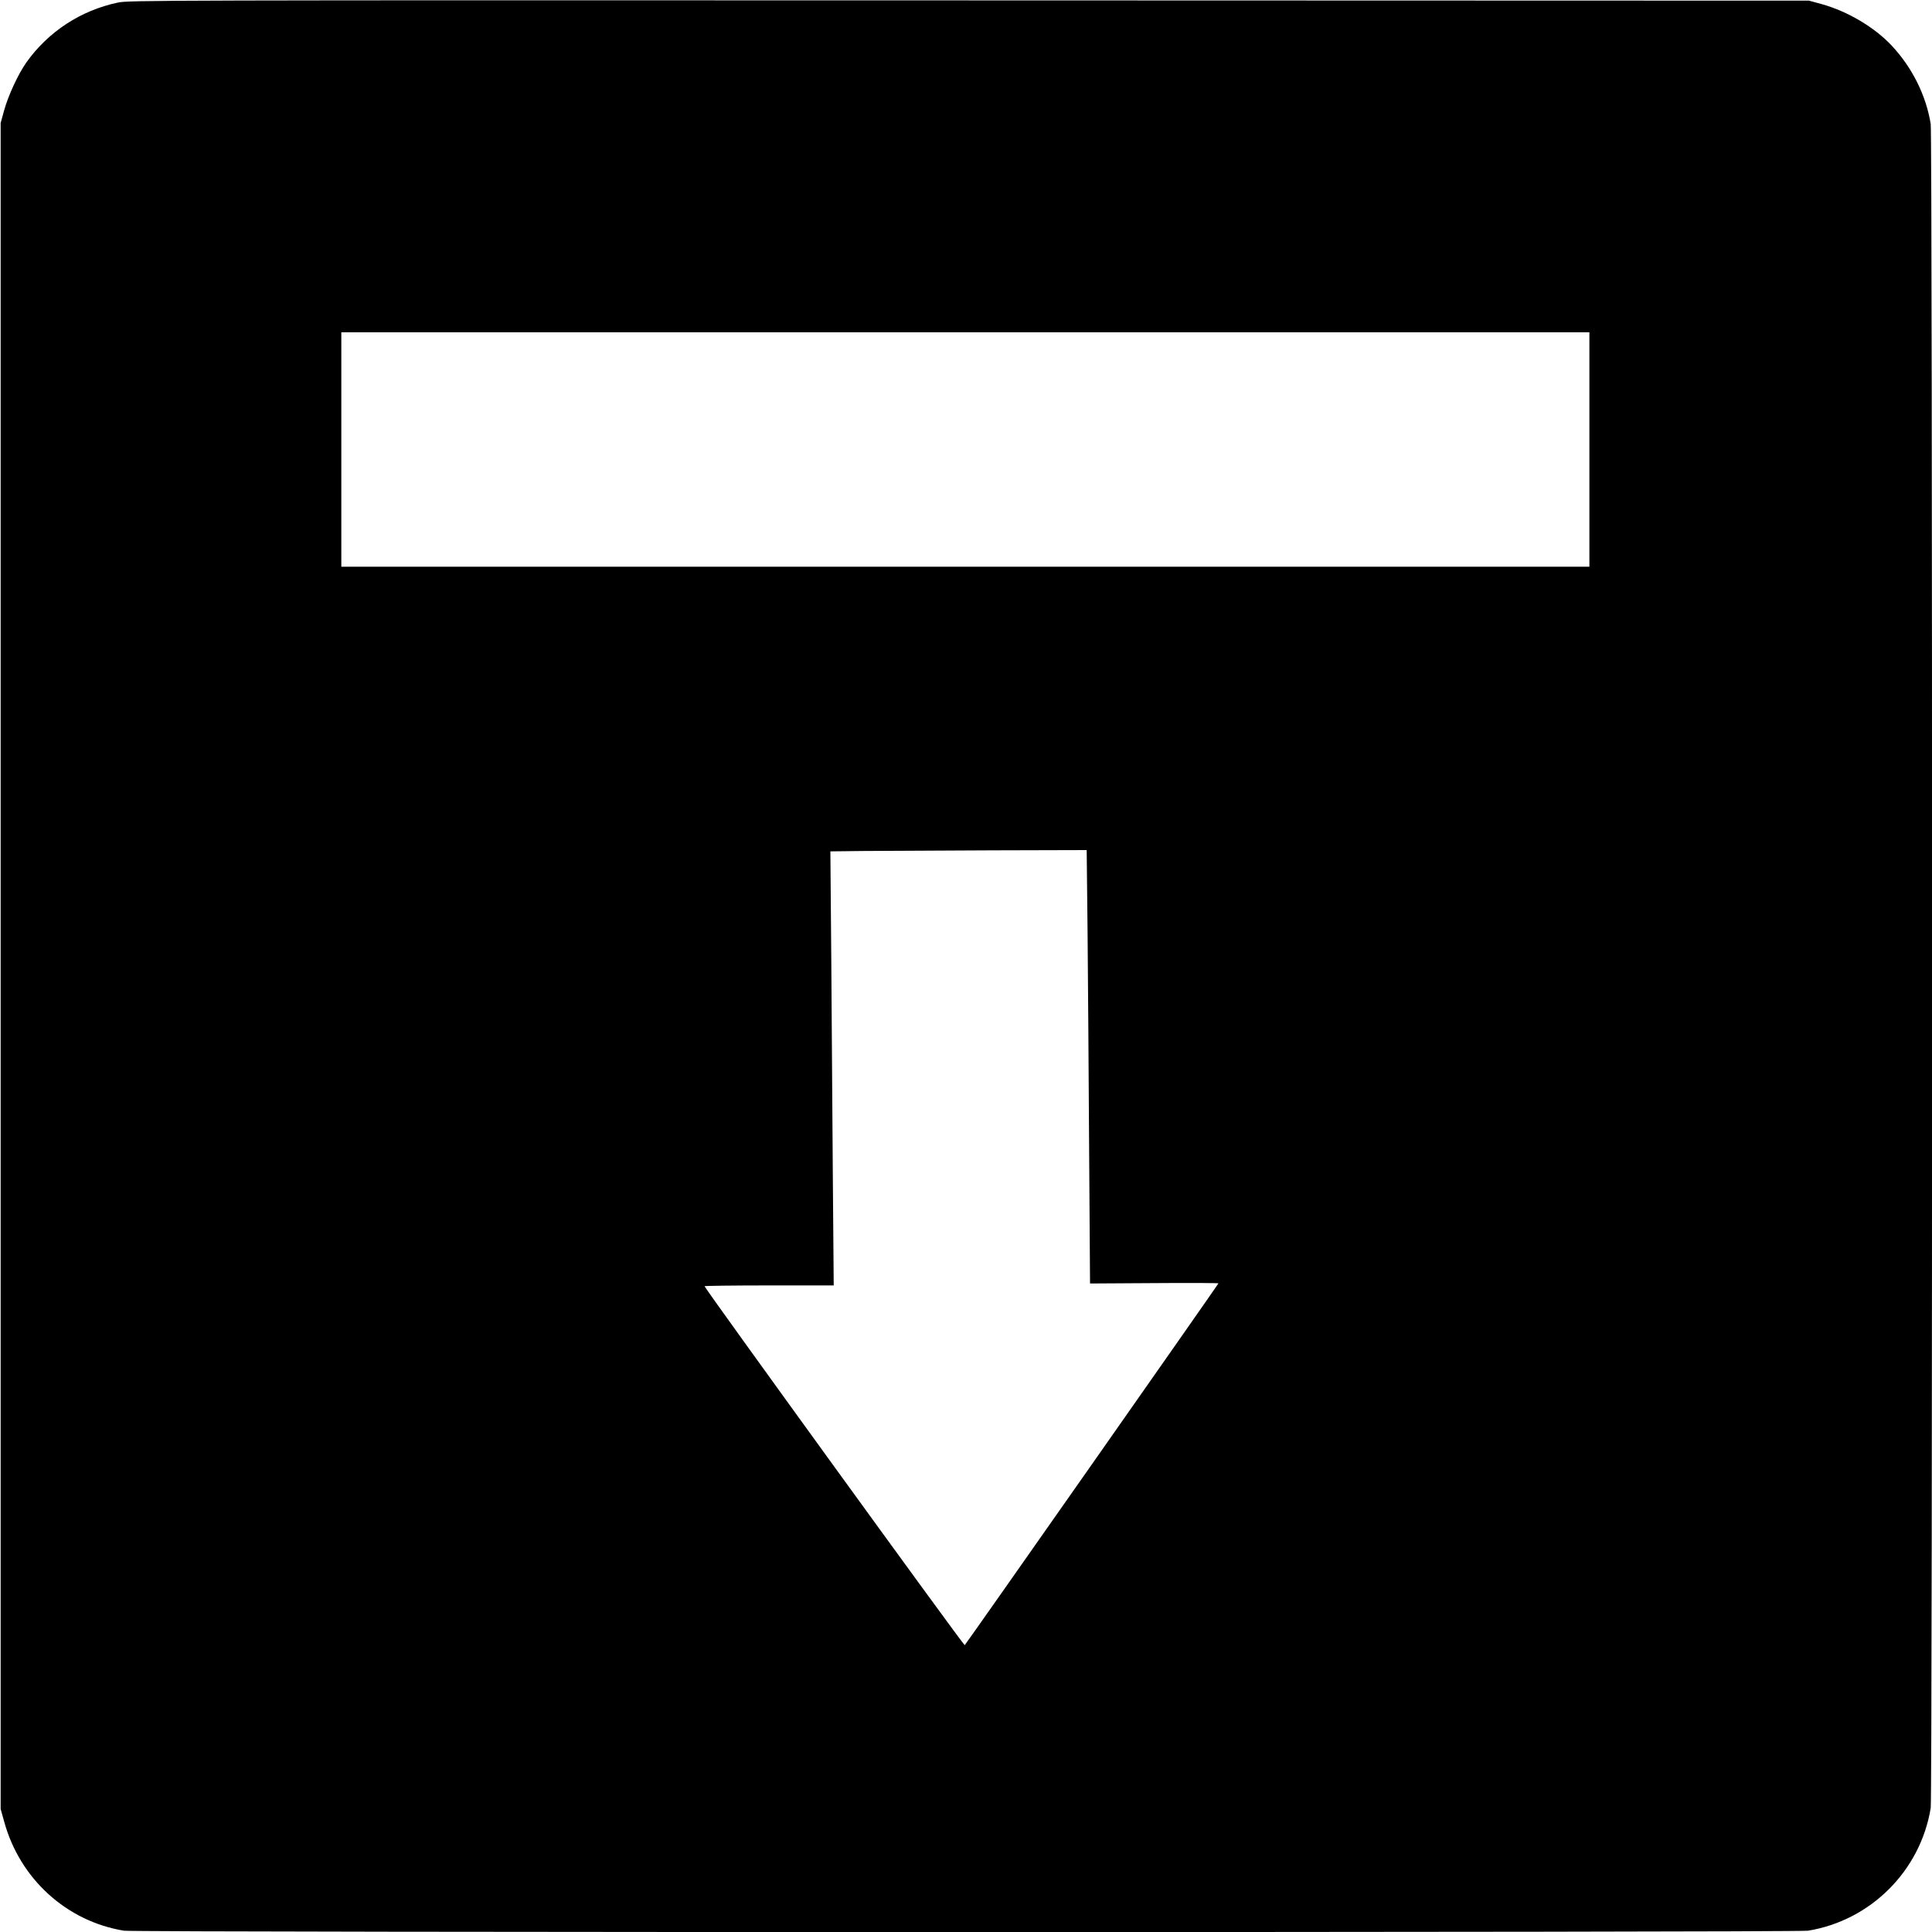
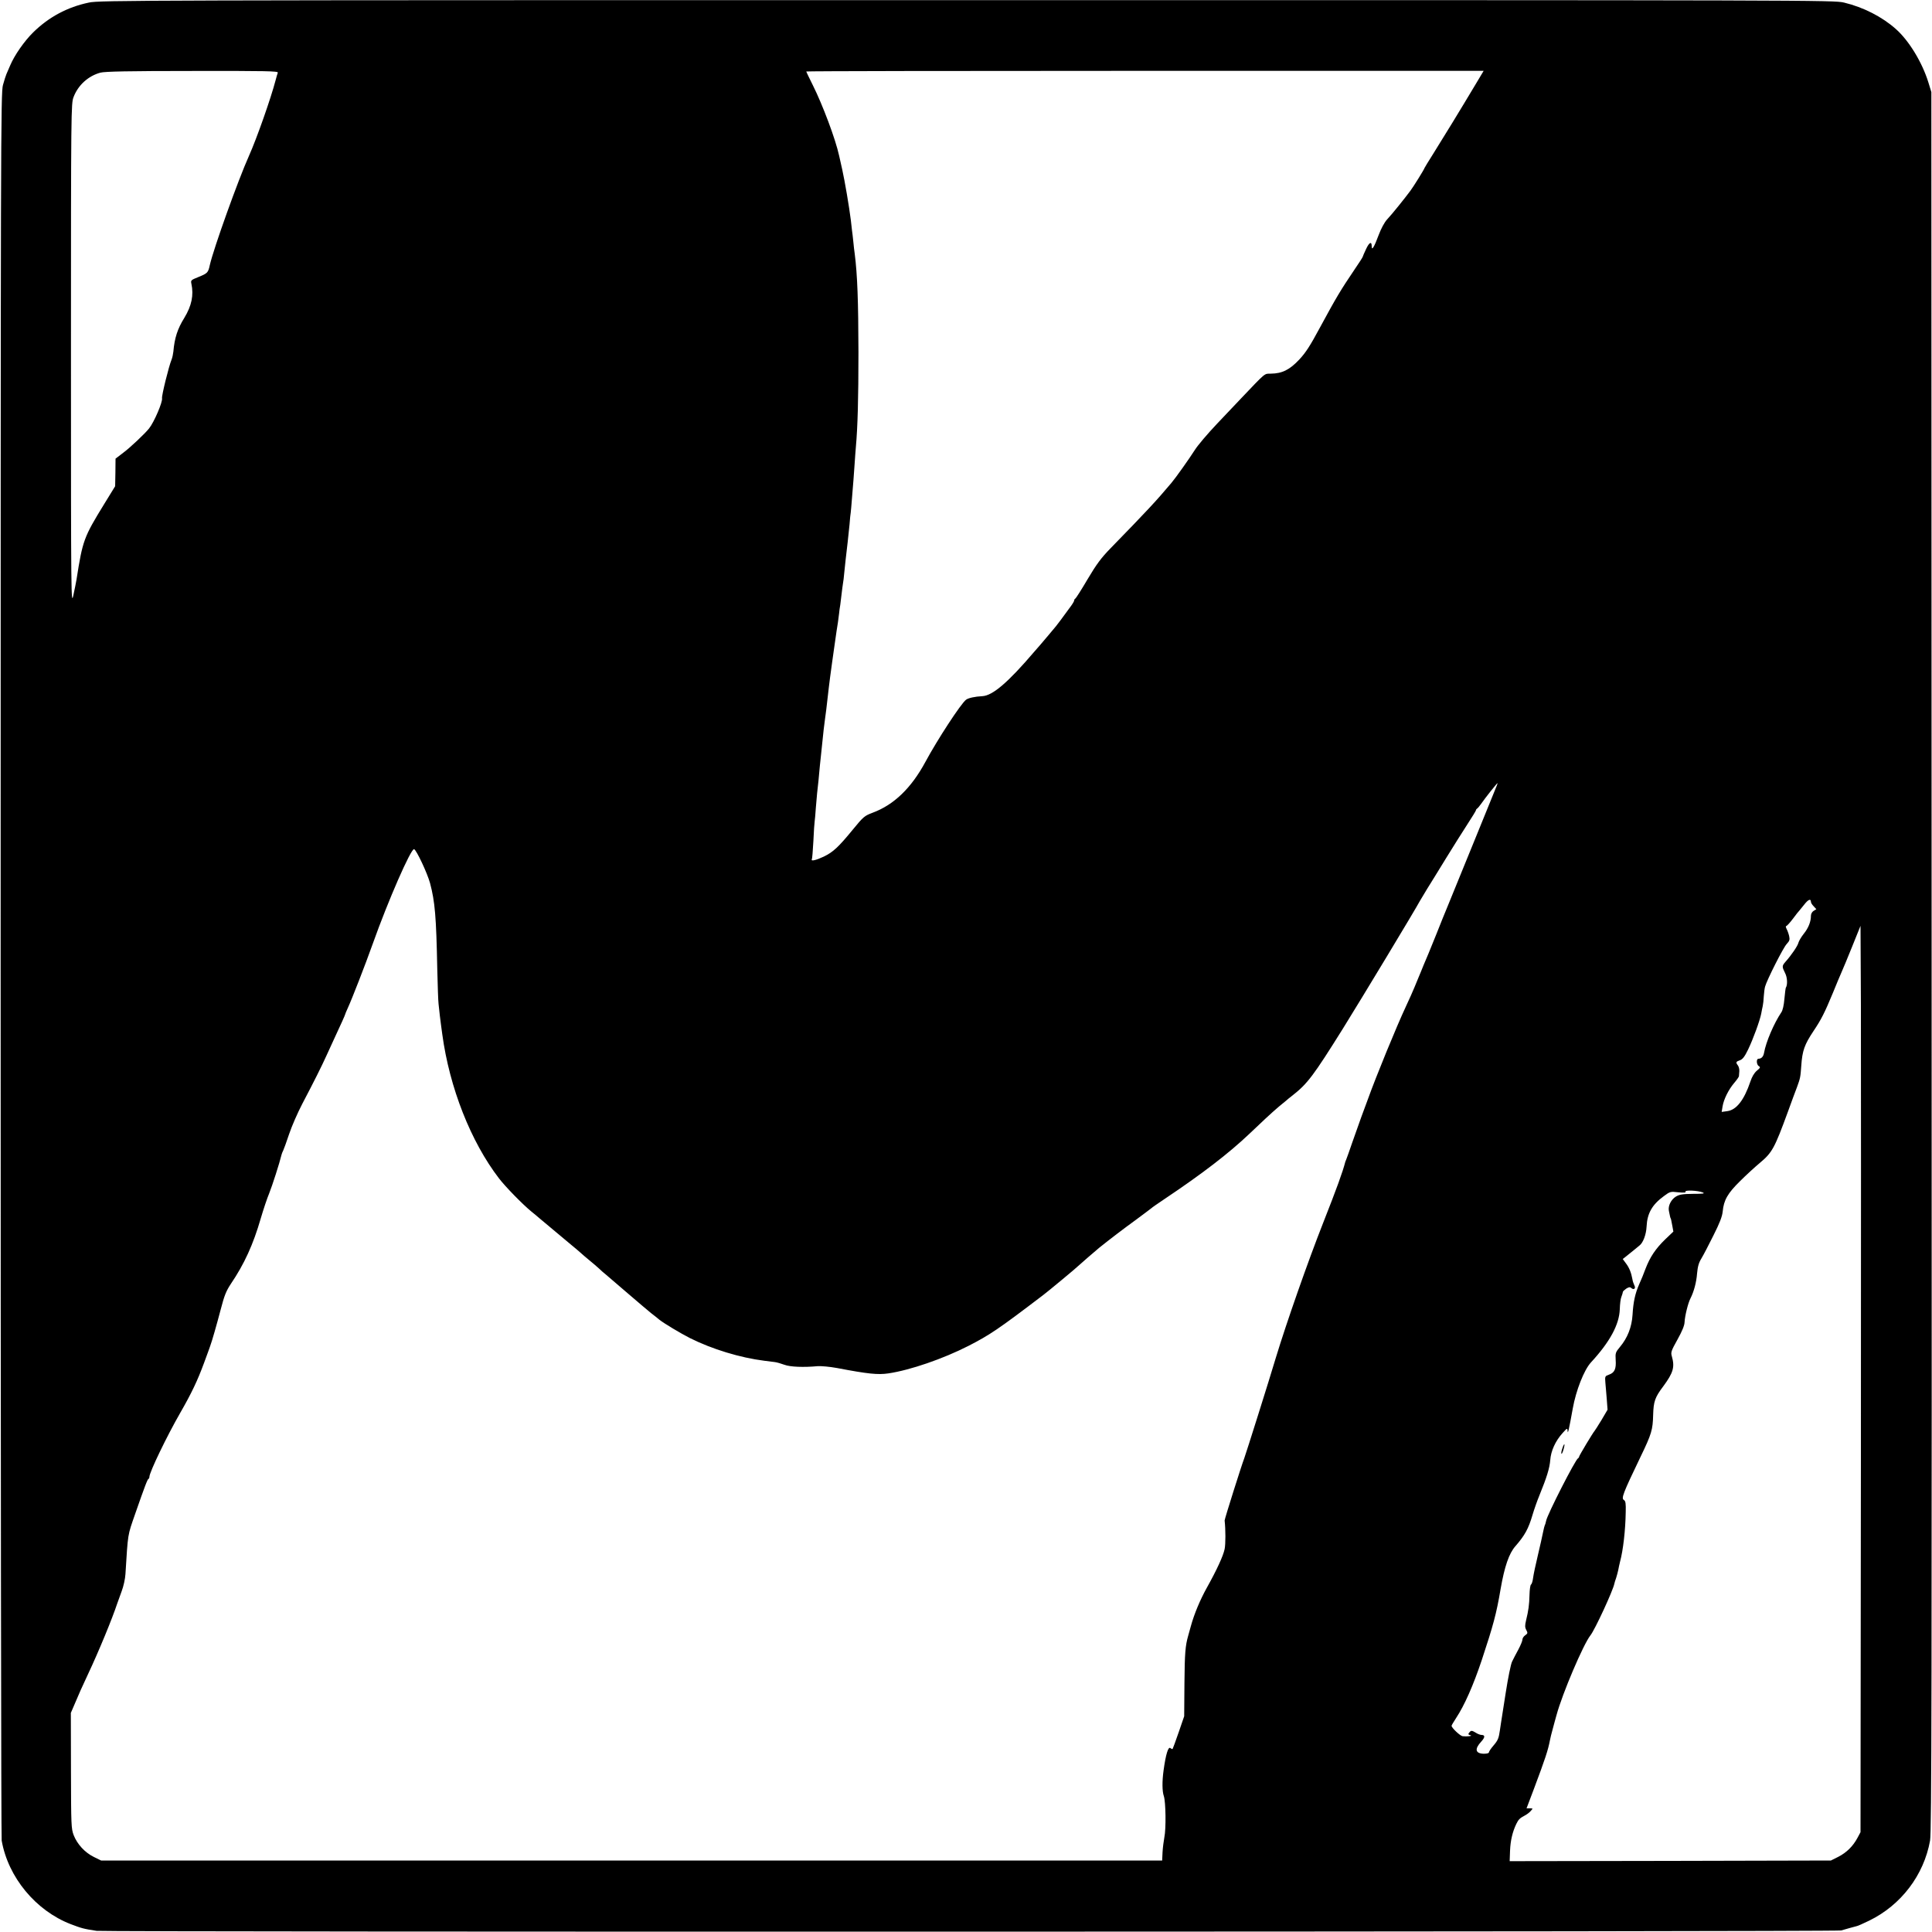
- <svg xmlns="http://www.w3.org/2000/svg" version="1.0" width="1500pt" height="1500pt" viewBox="0 0 1500 1500" preserveAspectRatio="xMidYMid meet">
-   <g transform="translate(0,1500) scale(0.1,-0.1)" fill="#000000" stroke="none">
-     <path d="M915 14980 c-288 -61 -539 -225 -709 -463 -64 -90 -141 -256 -174 -374 l-27 -98 0 -6545 0 -6545 28 -100 c122 -443 484 -772 930 -845 86 -14 12988 -14 13074 0 487 79 874 466 953 953 14 86 14 12988 0 13074 -36 223 -144 439 -303 609 -133 142 -342 266 -543 322 l-99 27 -6520 2 c-6363 2 -6522 1 -6610 -17z m11425 -3470 l0 -910 -4845 0 -4845 0 0 910 0 910 4845 0 4845 0 0 -910z m-3896 -3757 c3 -357 9 -1114 12 -1683 l7 -1035 498 3 c275 2 499 1 499 -2 0 -5 -1952 -2789 -1970 -2809 -6 -7 -2020 2772 -2020 2787 0 3 226 6 501 6 l502 0 -7 853 c-3 468 -9 1227 -12 1684 l-7 833 254 3 c140 1 588 3 995 5 l741 2 7 -647z" />
-   </g>
+ <svg xmlns="http://www.w3.org/2000/svg" version="1" width="2000" height="2000" viewBox="0 0 1500 1500">
+   <path d="M69 2C52.3 5.5 37.9 13.2 25.7 25.2c-6.8 6.7-14.5 17.7-17.8 25.6-1.1 2.6-2.4 5.6-2.9 6.7-.5 1.1-1.7 4.9-2.7 8.5C.6 72.2.5 102.8.5 748.5c0 371.8.4 678 .8 680.5 5 28.5 26.4 54.4 53.6 64.9 8.4 3.2 10.1 3.7 20.1 5.2 7.3 1 1351.1.8 1354.5-.3 3.1-.9 10.8-3.1 12.2-3.4.7-.1 5-2 9.5-4.2 24.7-12 42.5-35.3 47.3-62.2 1.2-6.3 1.4-116.6 1.2-682.5l-.2-675-2.3-7.5c-4.8-15.5-15-32.4-25.3-41.5-10.7-9.5-25.2-16.9-40.2-20.5C1423.6.1 1412.4.1 750.5.1 104.5.1 77.2.2 69 2zm146.7 54.4c-.3.8-1.1 3.4-1.7 5.8-3.7 14.2-14.7 45.4-20.7 58.8-8.4 18.7-27.5 72-30.4 84.8-1.3 6-1.8 6.4-8.9 9.3-5.7 2.3-6 2.5-5.4 5.2 1.9 8.9.2 17.1-5.5 26.5-5.3 8.5-7.6 15.7-8.5 26.2-.2 1.9-.8 4.7-1.4 6.2-2.1 5-7.8 28.1-7.4 30 .6 2.8-6.1 18.5-10.1 23.5-3.2 4-14.6 14.8-20 18.8l-6 4.6-.1 10.7-.2 10.7-8.3 13.5c-16.1 26.2-16.9 28.4-21.7 59-.3 1.9-1.4 7.3-2.4 12-1.8 8.3-1.9 5-1.9-186.5 0-190.9.1-195.1 2-200.1 3.5-9.3 11.5-16.5 20.9-19 3.3-.9 21.9-1.3 71.4-1.3 57.7-.1 66.7.1 66.3 1.3zm930.1 8.8c-11.5 19.3-26.2 43.3-33 54.1-3.7 5.9-6.8 10.9-6.8 11.1 0 .7-8.3 14.1-10.9 17.6-4.3 5.8-14.3 18.3-18.1 22.3-2.2 2.4-4.7 7.1-6.7 12.4-3.4 9.2-5.3 12.2-5.3 8.6 0-4.2-1.9-3.3-4.4 2.1-1.4 3-2.6 5.7-2.6 6 0 .3-2.8 4.7-6.3 9.8-11 16.3-14 21.3-27 45.3-7.6 14.1-10.8 19.1-15.9 24.6-7.5 8-13.3 10.9-22.1 11-5.3.1-3.5-1.4-23.4 19.5-2.6 2.8-10.9 11.5-18.3 19.3-7.4 7.8-15.2 17-17.3 20.4-4.2 6.6-14.8 21.6-18.2 25.6-11.3 13.5-19.5 22.3-47.2 50.7-7.3 7.5-10.9 12.3-17.9 24.1-4.8 8.2-9.1 14.9-9.6 15.1-.4.2-.8.8-.8 1.4 0 .5-1.2 2.6-2.7 4.6-6.5 8.9-10.8 14.7-11.3 15.2-.3.3-2.5 3-5 6s-5.7 6.8-7.2 8.5c-1.4 1.6-3.6 4.1-4.8 5.5-20.2 23.7-32.3 34.1-40.3 34.5-5.8.3-10.9 1.4-12.7 2.8-4.1 3.2-22.3 31.1-31.5 48.2-11 20.4-24.5 33.4-41 39.5-6.3 2.4-7.1 3-15.3 13-11.2 13.7-15.4 17.6-22.7 21.1-5.7 2.7-10.1 3.8-9.2 2.1.3-.4.8-6.7 1.2-14 .3-7.4.8-14.3 1-15.5.2-1.2.6-5.8.9-10.3.4-4.4.8-9.6 1-11.5.5-3.9 1.7-15.7 2.1-20.9.2-1.9.6-6.2 1-9.5.3-3.3.8-8 1.1-10.5.5-5.3 1.3-12.3 1.9-16.5.2-1.7.7-5 1-7.5.8-7.3 1.5-13.3 2-17.3.3-2 .7-5.6 1-8 .6-4.3 2.3-17.2 3-21.7.2-1.4.6-4.5 1-7 .3-2.5.8-5.6 1-7 .6-3.3 1.7-10.9 2-14 .1-1.4.5-4.3.9-6.5.3-2.2.8-6.3 1.1-9.1.3-2.8.8-6.1 1-7.5.3-1.3.7-5.1 1-8.4.3-3.3.8-7.6 1-9.5.9-7.3 2.4-20.8 3.1-28 .3-4.1.7-8.2.9-9 .1-.8.6-6 1-11.5s.9-11.6 1.1-13.5c.1-1.9.6-7.6.9-12.5.3-5 .8-11 1-13.5 1.4-15.5 2-37.5 2-73.5-.1-39.9-.8-59.9-2.9-76.5-.3-1.9-.8-6.2-1.1-9.5-.3-3.3-.8-7.1-1-8.5-.1-1.4-.6-5-.9-8-1.3-10.5-4.7-30.4-6.7-39.4-1.1-5-2.2-9.8-2.4-10.7-2.8-12.9-12.8-39.5-20.4-54.7-2.8-5.6-5.1-10.4-5.1-10.7 0-.3 118.3-.5 263-.5h262.9l-6.1 10.2zm16.2 545c-.5 1.3-8.2 20.1-17 41.8-8.9 21.7-18 44.2-20.4 50-2.4 5.8-6.7 16.3-9.5 23.5-2.9 7.1-5.7 13.9-6.1 15-.5 1.1-2.1 4.9-3.6 8.5-1.4 3.6-3.2 7.8-3.9 9.5-.7 1.6-2.2 5.2-3.3 8-1.1 2.7-4.1 9.5-6.7 15-7.3 15.6-23.2 54.4-29.5 72-1 2.7-3.2 8.8-5 13.5-1.7 4.7-4.9 13.7-7.1 20-2.2 6.3-4.2 12.2-4.6 13-.3.8-.7 1.7-.8 2-2.1 8.1-6.6 20.5-17.2 47.4-11.9 30.2-28.5 77.6-36.7 104.6-5.2 17.5-23.6 75.8-24.6 78.3-1.8 4.5-15.3 47.2-15.2 48.2.8 7.1.8 18.4 0 22.2-1.1 5.3-6 16-13.7 29.8-5.3 9.5-10 20.7-12.6 30.3-.9 3.1-1.8 6.4-2 7.2-2.2 7.7-2.7 13.6-2.9 36.5l-.2 26-4.3 12.5c-2.4 6.9-4.5 12.7-4.7 12.9-.2.2-1-.1-1.7-.7-1.7-1.4-3.6 4.9-5.3 17.3-1.2 8.6-1.1 16.3.2 20 1.5 4.5 1.8 25.4.4 32-.5 2.7-1.2 7.9-1.4 11.5l-.3 6.5H78.5l-5.7-2.8c-6.9-3.4-12.8-9.8-15.6-16.9-1.9-5.1-2-7.4-2.1-50.1l-.1-44.8 3.1-7.2c3.8-9 4.7-11 10.2-22.8 8.4-17.8 19-43.6 22.7-54.9.5-1.4 2-5.6 3.4-9.4 1.5-3.9 2.8-9.9 3-13.5 2-32.2 1.6-29.6 7.5-46.6 7.8-22.4 9.6-27 10.4-27.3.4-.2.7-.9.7-1.6 0-3.5 13.5-31.5 23.9-49.6 8.8-15.3 13.4-25 18.4-38.5 1.4-3.9 2.9-7.9 3.3-9 .4-1.1.8-2.2.9-2.5.1-.3.4-1.2.7-2 1.3-3.4 5-16.3 8.2-28.5 2.8-10.8 4.2-14.2 7.9-19.8 10.3-15.2 17.3-30.4 23.2-50.9 2-6.8 4.9-15.5 6.5-19.3 2.4-6 8.1-23.7 9.5-29.7.2-.9.8-2.5 1.4-3.6.5-1 2.6-6.8 4.6-12.8 2-6 6.6-16.5 10.2-23.4 9.3-17.7 14.6-28.3 18.8-37.5 2-4.4 4.5-9.8 5.5-12 5.7-12.2 9-19.6 9-20 0-.3.9-2.4 2-4.8 3.3-7.2 13.5-33.4 19.5-50.2 11.8-33.2 29.6-73.9 32-73.2 1.8.6 10.2 18.4 12.4 26.4 3.8 14.4 4.8 25.8 5.6 66.8.3 12.6.7 24.8 1 27 .5 5.4 1.5 13.3 2 17 .2 1.6.6 4.6.9 6.6 5.6 41.3 22.1 83.3 44.1 111.9 5.1 6.6 18.1 19.9 24.9 25.5 2.7 2.2 5.4 4.4 6 5 1.4 1.2 18.5 15.5 25.1 21 2.7 2.2 5.9 4.9 7.1 6 1.2 1.1 4.3 3.8 7 6s6.1 5.1 7.6 6.5c1.4 1.4 3.7 3.4 5 4.4 1.3 1.1 8.9 7.6 16.9 14.5 8 6.9 16.3 13.9 18.4 15.6 2.1 1.6 5 3.9 6.4 5.1 3.8 3 16.7 10.7 23.8 14.3 17.2 8.6 38.8 15.2 57.8 17.6 2.8.3 6.4.8 8 1 1.7.2 5 1.2 7.5 2.1 4.5 1.7 15 2.1 25.7 1.1 3-.2 9.4.4 15 1.4 24.1 4.6 31.8 5.4 40 4.2 17-2.5 42.7-11.4 62.3-21.4 16.5-8.5 22.7-12.6 57.9-39.4 3-2.2 26.4-21.6 27.1-22.5.7-.7 14-12.3 16.5-14.3 8.5-6.8 18.7-14.6 28.5-21.7 6.3-4.7 11.7-8.7 12-9 .3-.4 4.8-3.5 10-7 29.3-19.6 50-35.5 66-50.7 3.6-3.4 9.2-8.7 12.5-11.8 3.3-3.1 8-7.3 10.5-9.4 2.5-2 5-4.1 5.6-4.6.6-.6 2.8-2.4 4.9-4 11.6-9.1 16.2-15.2 39.2-52 14.6-23.5 56.1-92.2 59.7-99 .6-1.1 3.2-5.4 5.7-9.5 2.6-4.1 9.1-14.7 14.5-23.5s12.9-20.7 16.6-26.4c3.7-5.7 6.8-10.7 6.8-11.2 0-.4.4-.9.8-1.1.4-.2 1.9-1.9 3.2-3.8 2.9-4.2 12.2-16 12.7-16 .1 0-.2 1-.7 2.2zm244 90c0 .7.9 2.2 2.1 3.4l2.1 2.3-2.1 1.3c-1.2.7-2.1 2.3-2.1 3.8 0 4.6-1.9 9.4-5.5 13.9-2 2.5-3.8 5.6-4.2 7-.5 2.4-5.4 9.6-10.2 15-2.6 3-2.6 3.7-.2 8.5 1.8 3.4 2.1 9.2.6 11.5-.2.4-.7 4.3-1.1 8.7-.4 4.8-1.3 8.9-2.4 10.4-5.7 8.5-11.9 22.9-13.4 31.4-.5 3-2.1 4.6-4.3 4.6-1.9 0-1.6 4.7.3 5.8 1.3.7 1.1 1.3-1.6 3.5-2 1.7-3.8 4.7-5 8.4-4.9 14.5-10.9 22.1-18 23l-4.3.6.7-4.3c.9-5.5 4.6-13 9.1-18.3 1.9-2.2 3.5-4.5 3.6-5.1 0-.6.2-2.4.3-3.9.1-1.6-.4-3.6-1.1-4.5-1.8-2.4-1.6-2.9 1.5-4 2.1-.7 3.7-2.7 6.4-8.3 3.9-8.1 9.1-22.3 10.2-27.9.3-1.9.9-4.6 1.2-6 .3-1.4.7-4.8.8-7.5.2-2.8.6-6.1 1-7.5 1.4-5.1 14.2-30.5 16.8-33.1 2.2-2.4 2.5-3.3 1.9-6.1-.4-1.8-1.3-4.3-2-5.6-.6-1.2-.8-2.2-.3-2.2s2.9-2.6 5.3-5.8c2.3-3.1 4.5-5.9 4.9-6.2.3-.3 2-2.4 3.9-4.8 3-3.9 5.1-4.7 5.1-2zm38.8 431.8l-.3 290.5-2.3 4.3c-3.5 6.6-8.5 11.5-14.9 14.8l-5.8 2.9-124.7.3-124.7.2.3-8.2c.3-7.7 1.9-14.6 4.9-20.8 1.6-3.3 2.7-4.4 6.3-6.3 1.6-.8 3.8-2.4 4.8-3.6 1.9-2.1 1.9-2.1-.6-2.1h-2.6l5.8-15.3c8.7-23.2 10.9-29.8 12.4-37.7.2-1.4 1.2-5.2 2.1-8.5.9-3.3 2.2-8.3 3-11 4.5-16.6 20.8-54.9 26.3-61.8 3.5-4.4 17.6-34.9 18.6-40.2.1-.6.7-2.6 1.4-4.5.6-1.9 1.3-4.6 1.6-6 .2-1.4.9-4.3 1.4-6.5 2.4-8.8 4.2-24.6 4.4-38.4.2-6.8-.1-8.7-1.4-9.5-2.2-1.3-.8-5 12.8-33.3 8.7-18 9.6-21.1 9.9-32.8.3-10.4 1.4-13.6 7.8-22.1 7.9-10.7 9.1-15 6.7-23.4-.9-3.1-.5-4.2 4.4-13 3.6-6.5 5.4-10.8 5.5-13.5.2-4.7 2.7-14.9 4.6-18.5 2.6-5.1 4.6-12.4 5.1-19.3.5-5.4 1.3-8.3 3.4-11.7 1.5-2.5 5.7-10.5 9.3-17.8 4.9-9.7 6.8-14.7 7.2-18.6.8-8.8 3.9-14.2 13.5-23.6 4.7-4.7 11.6-11 15.2-14 9.7-8.1 11.5-11.4 21.8-39.5 2.8-7.7 6-16.5 7.2-19.5 2.5-6.8 2.7-7.8 3.3-16.5.8-11.8 2.5-16.5 9.5-27 6.1-9.1 8.7-14.3 15-29.5 2.8-6.9 5.9-14.3 6.9-16.5 1-2.2 4.7-11.1 8.2-19.8l6.4-15.9.3 61.4c.1 33.7.1 192 0 351.8zM1322 925.8c2 .9.3 1.1-7.5 1.1-8.2.1-10.6.5-13.3 2.1-3.8 2.3-6.2 7.2-5.5 11 .8 3.9 1.1 5.5 1.3 5.7.3.4.5 1.2 1.4 6.1l.8 4.4-6.4 6.1c-7.4 7.2-11.7 13.6-15.2 22.7-1.3 3.6-3.5 9-4.9 12-3.2 7.3-4.6 13.7-5.2 23.8-.6 9.6-3.9 18-9.8 25-3.4 4.1-3.6 4.7-3.3 9.9.5 7-.8 10-5 11.5-3.3 1.2-3.4 1.3-3 6.2.3 2.8.7 8.7 1.1 13.1l.6 8-4.7 8c-2.7 4.4-5.1 8.2-5.4 8.5-1 .9-12 19.2-12 20 0 .5-.4 1-.8 1.2-2 .8-24 43.9-24.8 48.6-.3 1.4-.7 2.9-1 3.3-.2.4-.9 2.9-1.4 5.6-.5 2.6-2.3 10.6-4 17.8-1.7 7.1-3.4 15-3.7 17.5-.3 2.5-1 4.8-1.6 5.2-.6.3-1.1 4-1.2 8.1-.2 7.8-.8 12.1-2.7 19.9-.9 3.8-.9 5.3.2 7.3 1.2 2.3 1.2 2.7-.8 4.1-1.2.8-2.2 2.3-2.2 3.4 0 1-1.4 4.4-3.1 7.6-1.8 3.3-4 7.5-4.9 9.4-1 1.9-3.2 12.9-5 24.5-1.8 11.5-3.4 21.9-3.6 23-.2 1-.6 3.7-.9 6-.9 6.2-1.5 7.7-5.1 11.9-1.9 2.2-3.4 4.5-3.4 5.1 0 .7-1.6 1.1-4.1 1.1-6.5-.2-7.2-3.7-1.8-9.5 3-3.3 3-5.1.1-5.1-.9 0-3.1-.8-4.7-1.9-2.5-1.5-3.3-1.6-4.3-.5-1.6 1.7-1.5 2.2.6 2.7 1.9.5-3 1.1-6.2.7-1.9-.2-8.6-6.5-8.6-8.1 0-.4 1.6-3.1 3.5-6 6.6-10 13.4-25.5 19.9-44.9 9-27.2 11.4-36 14.7-55.5 3-17.2 6.5-27.5 11.5-33.1 7.3-8.4 10.1-13.5 13.3-24.4 1.2-4.1 3.6-10.9 5.3-15 5.8-14.2 7.9-21.2 8.4-27.3.5-7.2 4-14.9 9.6-21.1 3.6-4 3.7-4 3.9-1.6.1 2.9 1-.8 4-17.5 2.5-14 8.7-29.7 14-35.6 14.9-16.1 22.1-29.6 22.5-41.4.1-3.9.6-8.3 1.3-9.8.6-1.6 1.1-3.2 1.1-3.7 0-.4 1.2-1.5 2.6-2.5 1.9-1.2 2.9-1.4 3.9-.5 2.1 1.8 3.7.3 2.4-2.1-.6-1.2-1.3-3.3-1.5-4.7-.9-5-2.4-8.9-5-12.3l-2.5-3.4 2.3-1.8c1.3-1.1 4-3.3 6.2-5 2.1-1.8 4.2-3.4 4.5-3.7 2.8-2.1 5.2-8.5 5.5-14.7.5-10.3 4.3-17 13.5-23.7 4.7-3.5 5.1-3.6 11.1-2.9 4.5.4 6.1.3 5.6-.5-.8-1.4 9.7-.9 13.4.6z" />
+   <path d="M1213 1124.5c-.7 2-1 3.9-.7 4.2.3.3 1-1.2 1.6-3.3 1.4-4.9.7-5.6-.9-.9z" />
</svg>
